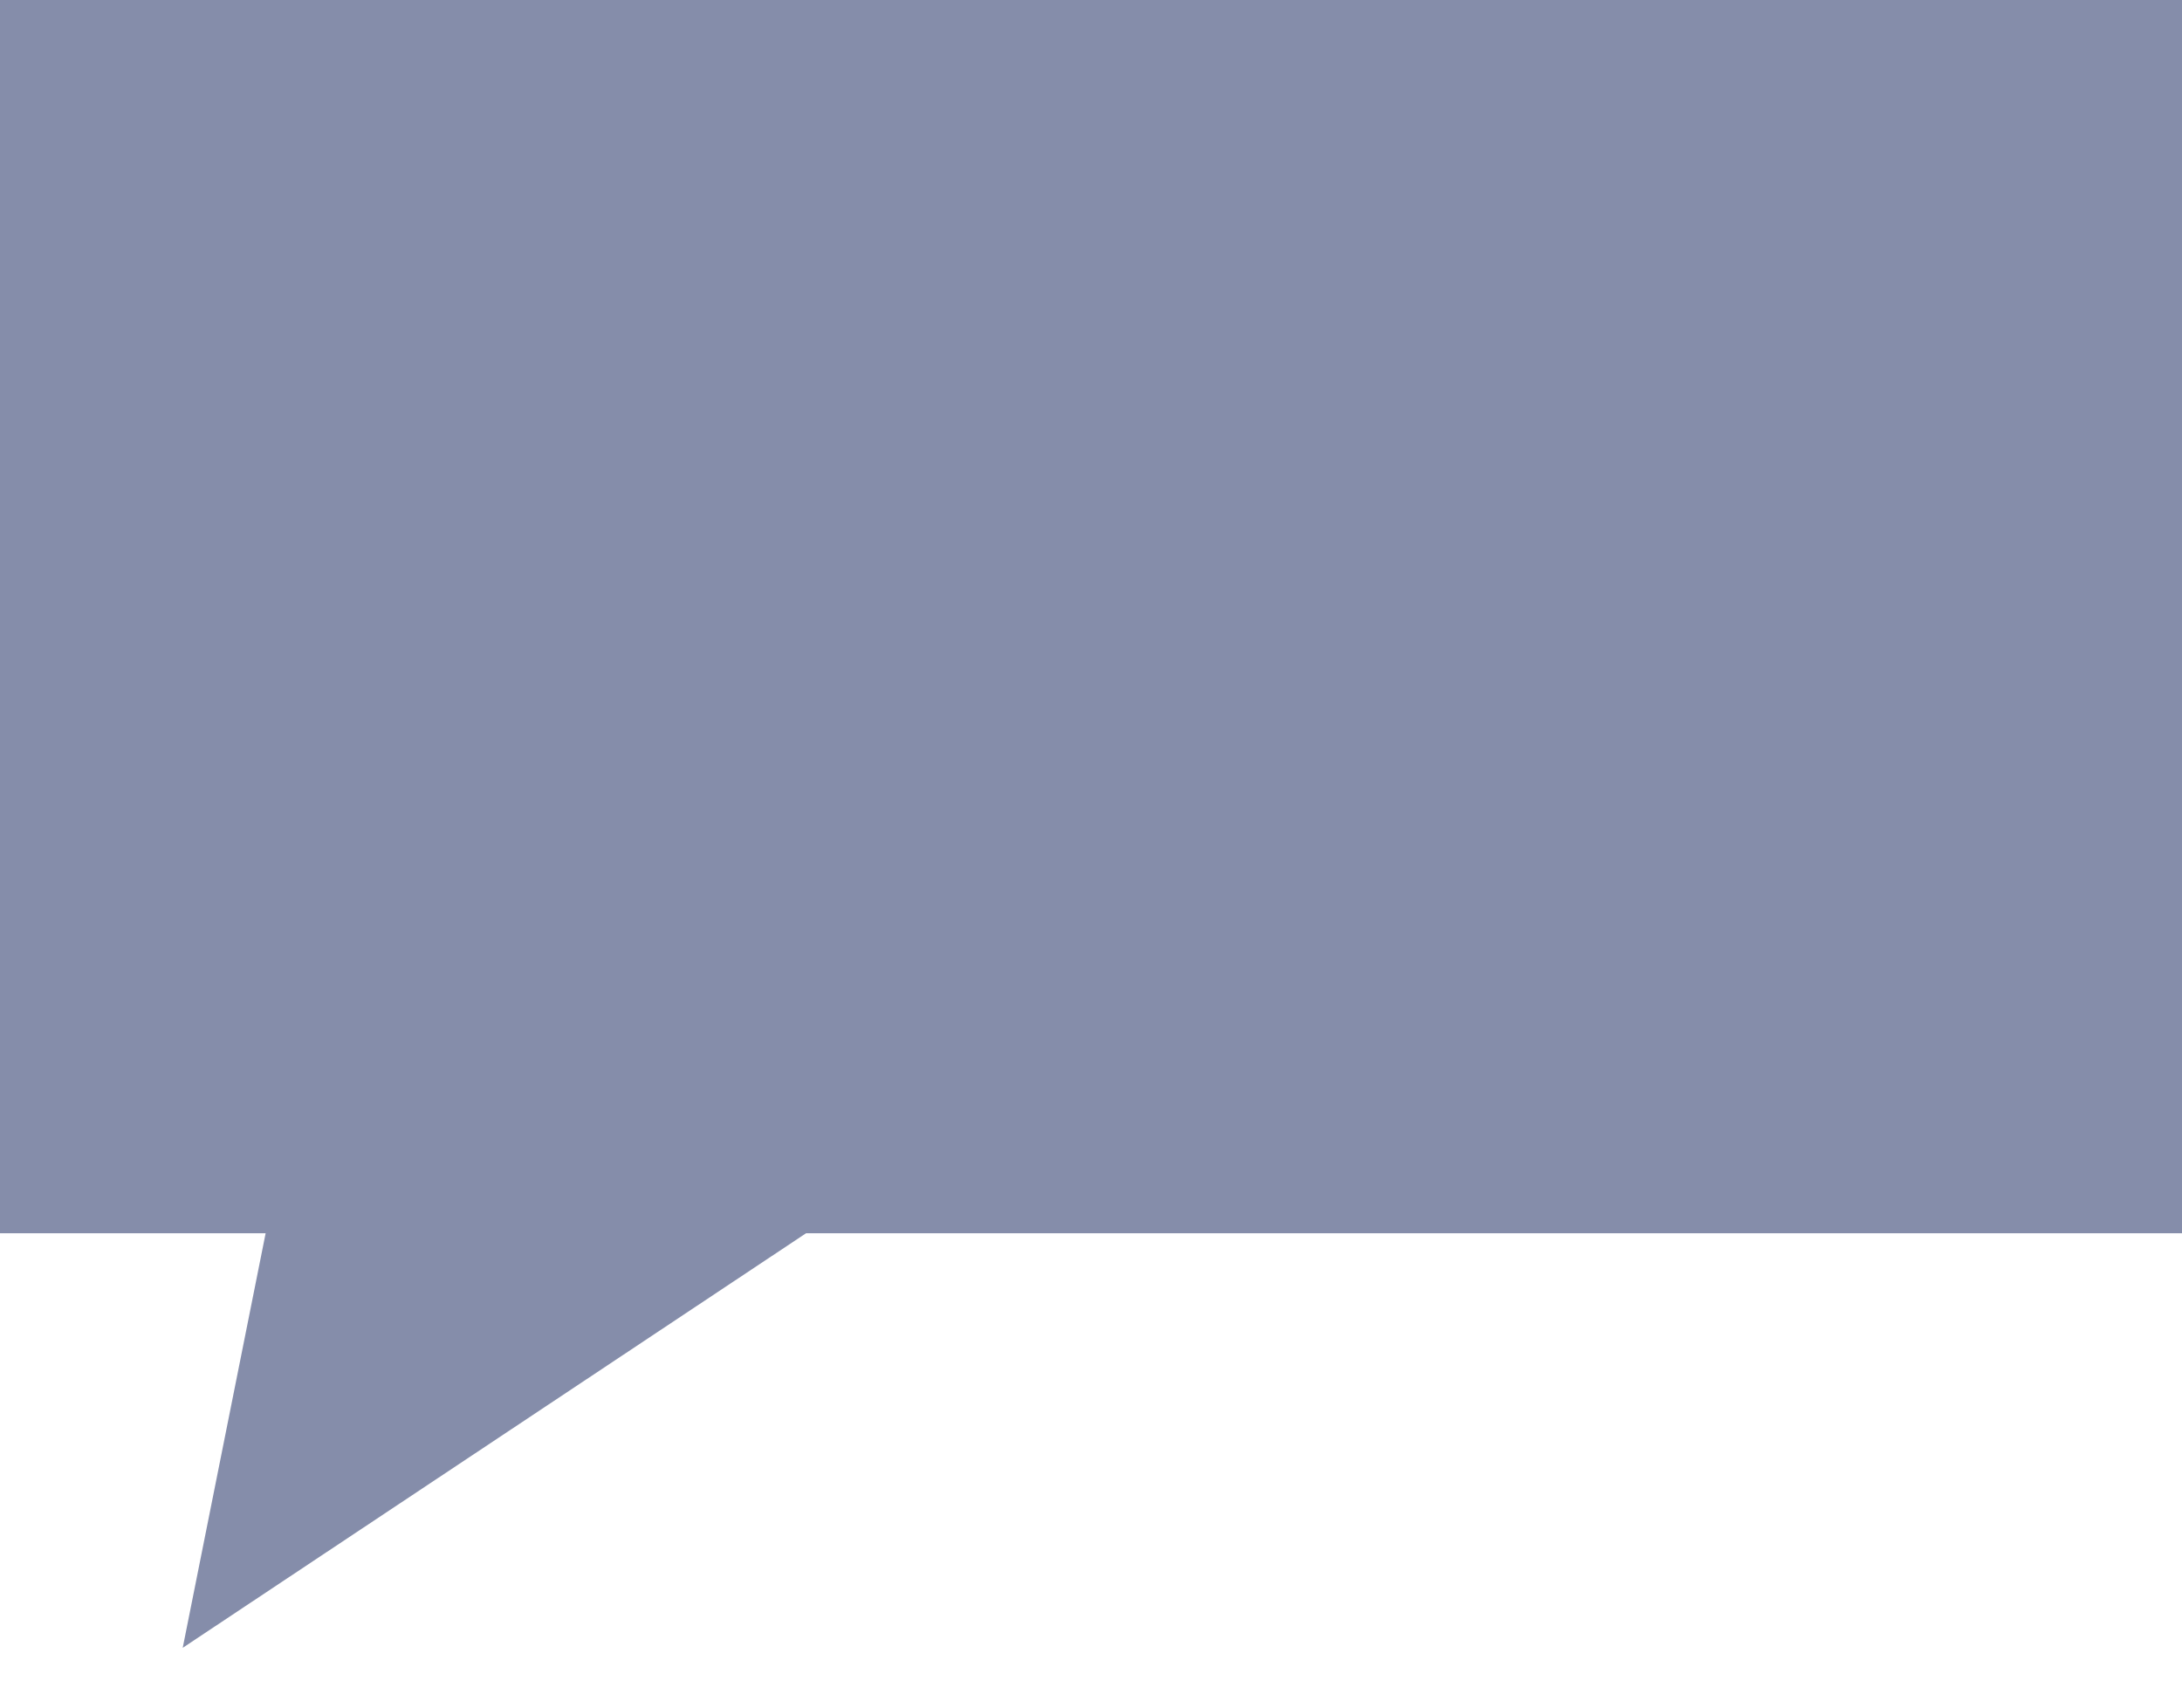
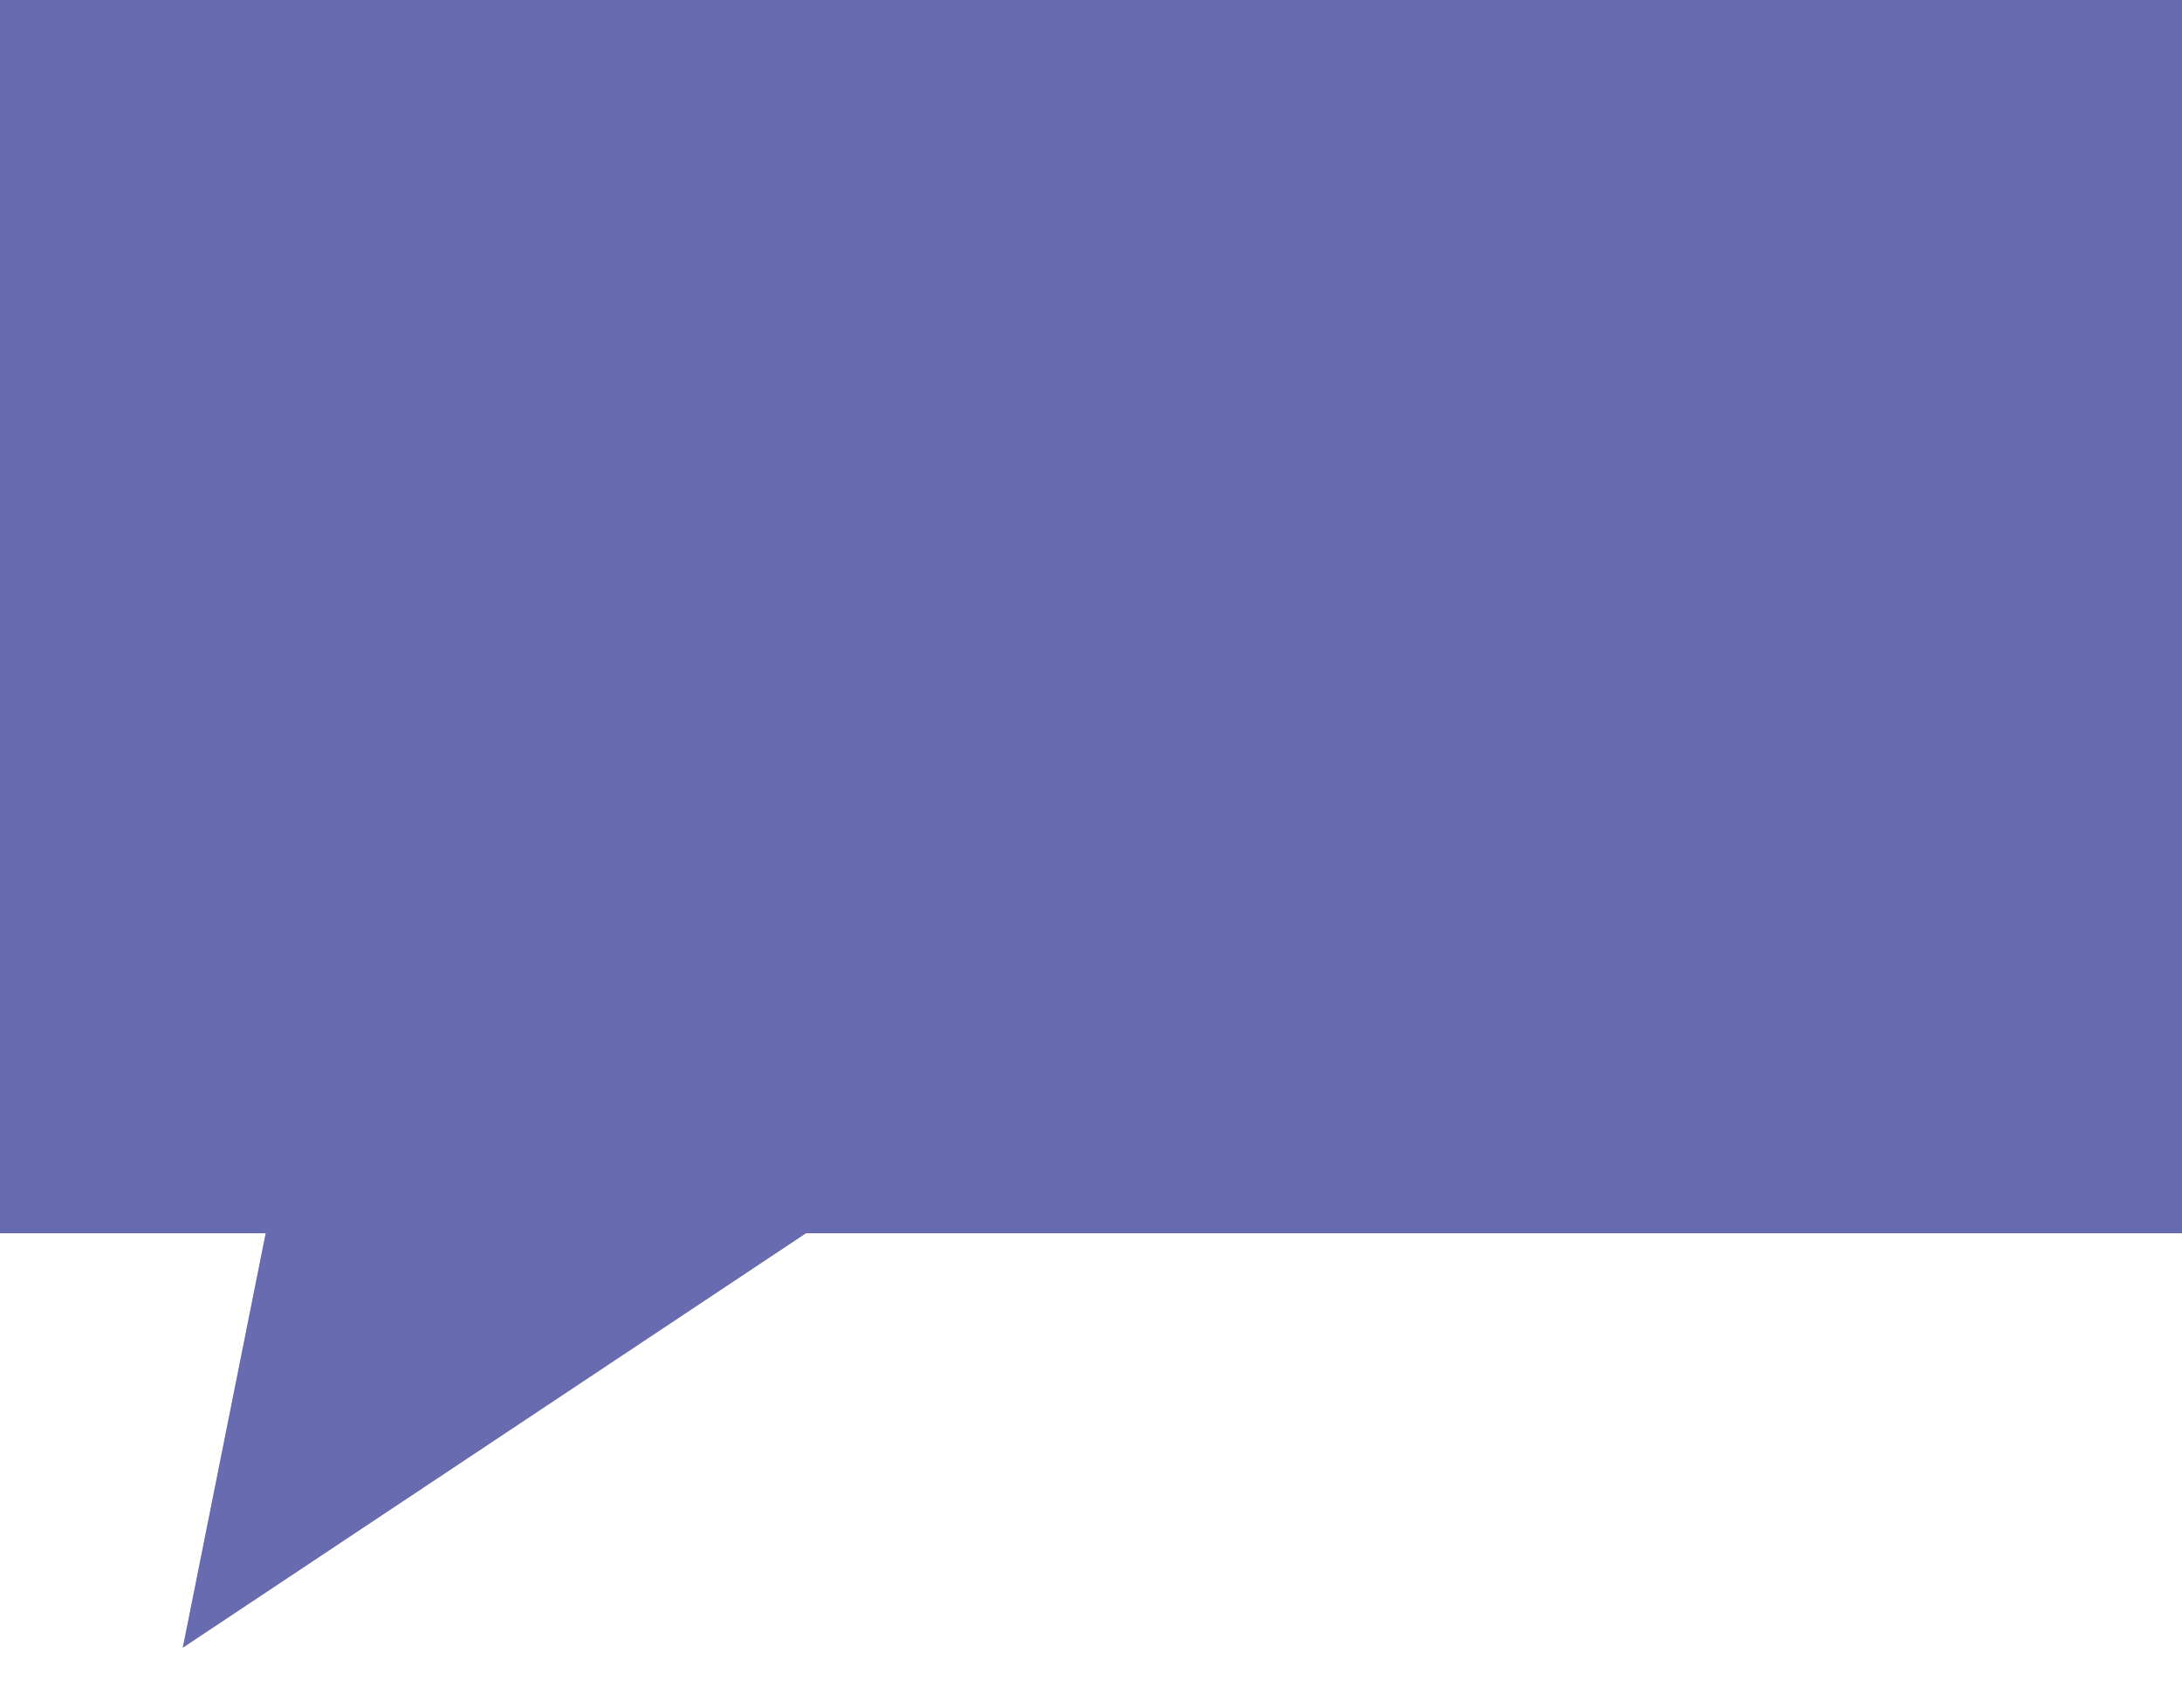
<svg xmlns="http://www.w3.org/2000/svg" width="23px" height="18px" viewBox="0 0 23 18" version="1.1">
  <defs />
  <g id="Legacy" stroke="none" stroke-width="1" fill="none" fill-rule="evenodd">
-     <g id="WikiEduDB---post-modal" transform="translate(-873, -338)" fill="#858DAA">
+     <g id="WikiEduDB---post-modal" transform="translate(-873, -338)" fill="#696BB1">
      <g id="Rectangle-174-+-Triangle-2" transform="translate(873, 338)">
        <rect id="Rectangle-174" x="0" y="0" width="23" height="13" />
        <path d="M3,12 L10,12 L1.926,17.37 L3,12 Z" id="Triangle-1" />
      </g>
    </g>
  </g>
</svg>
